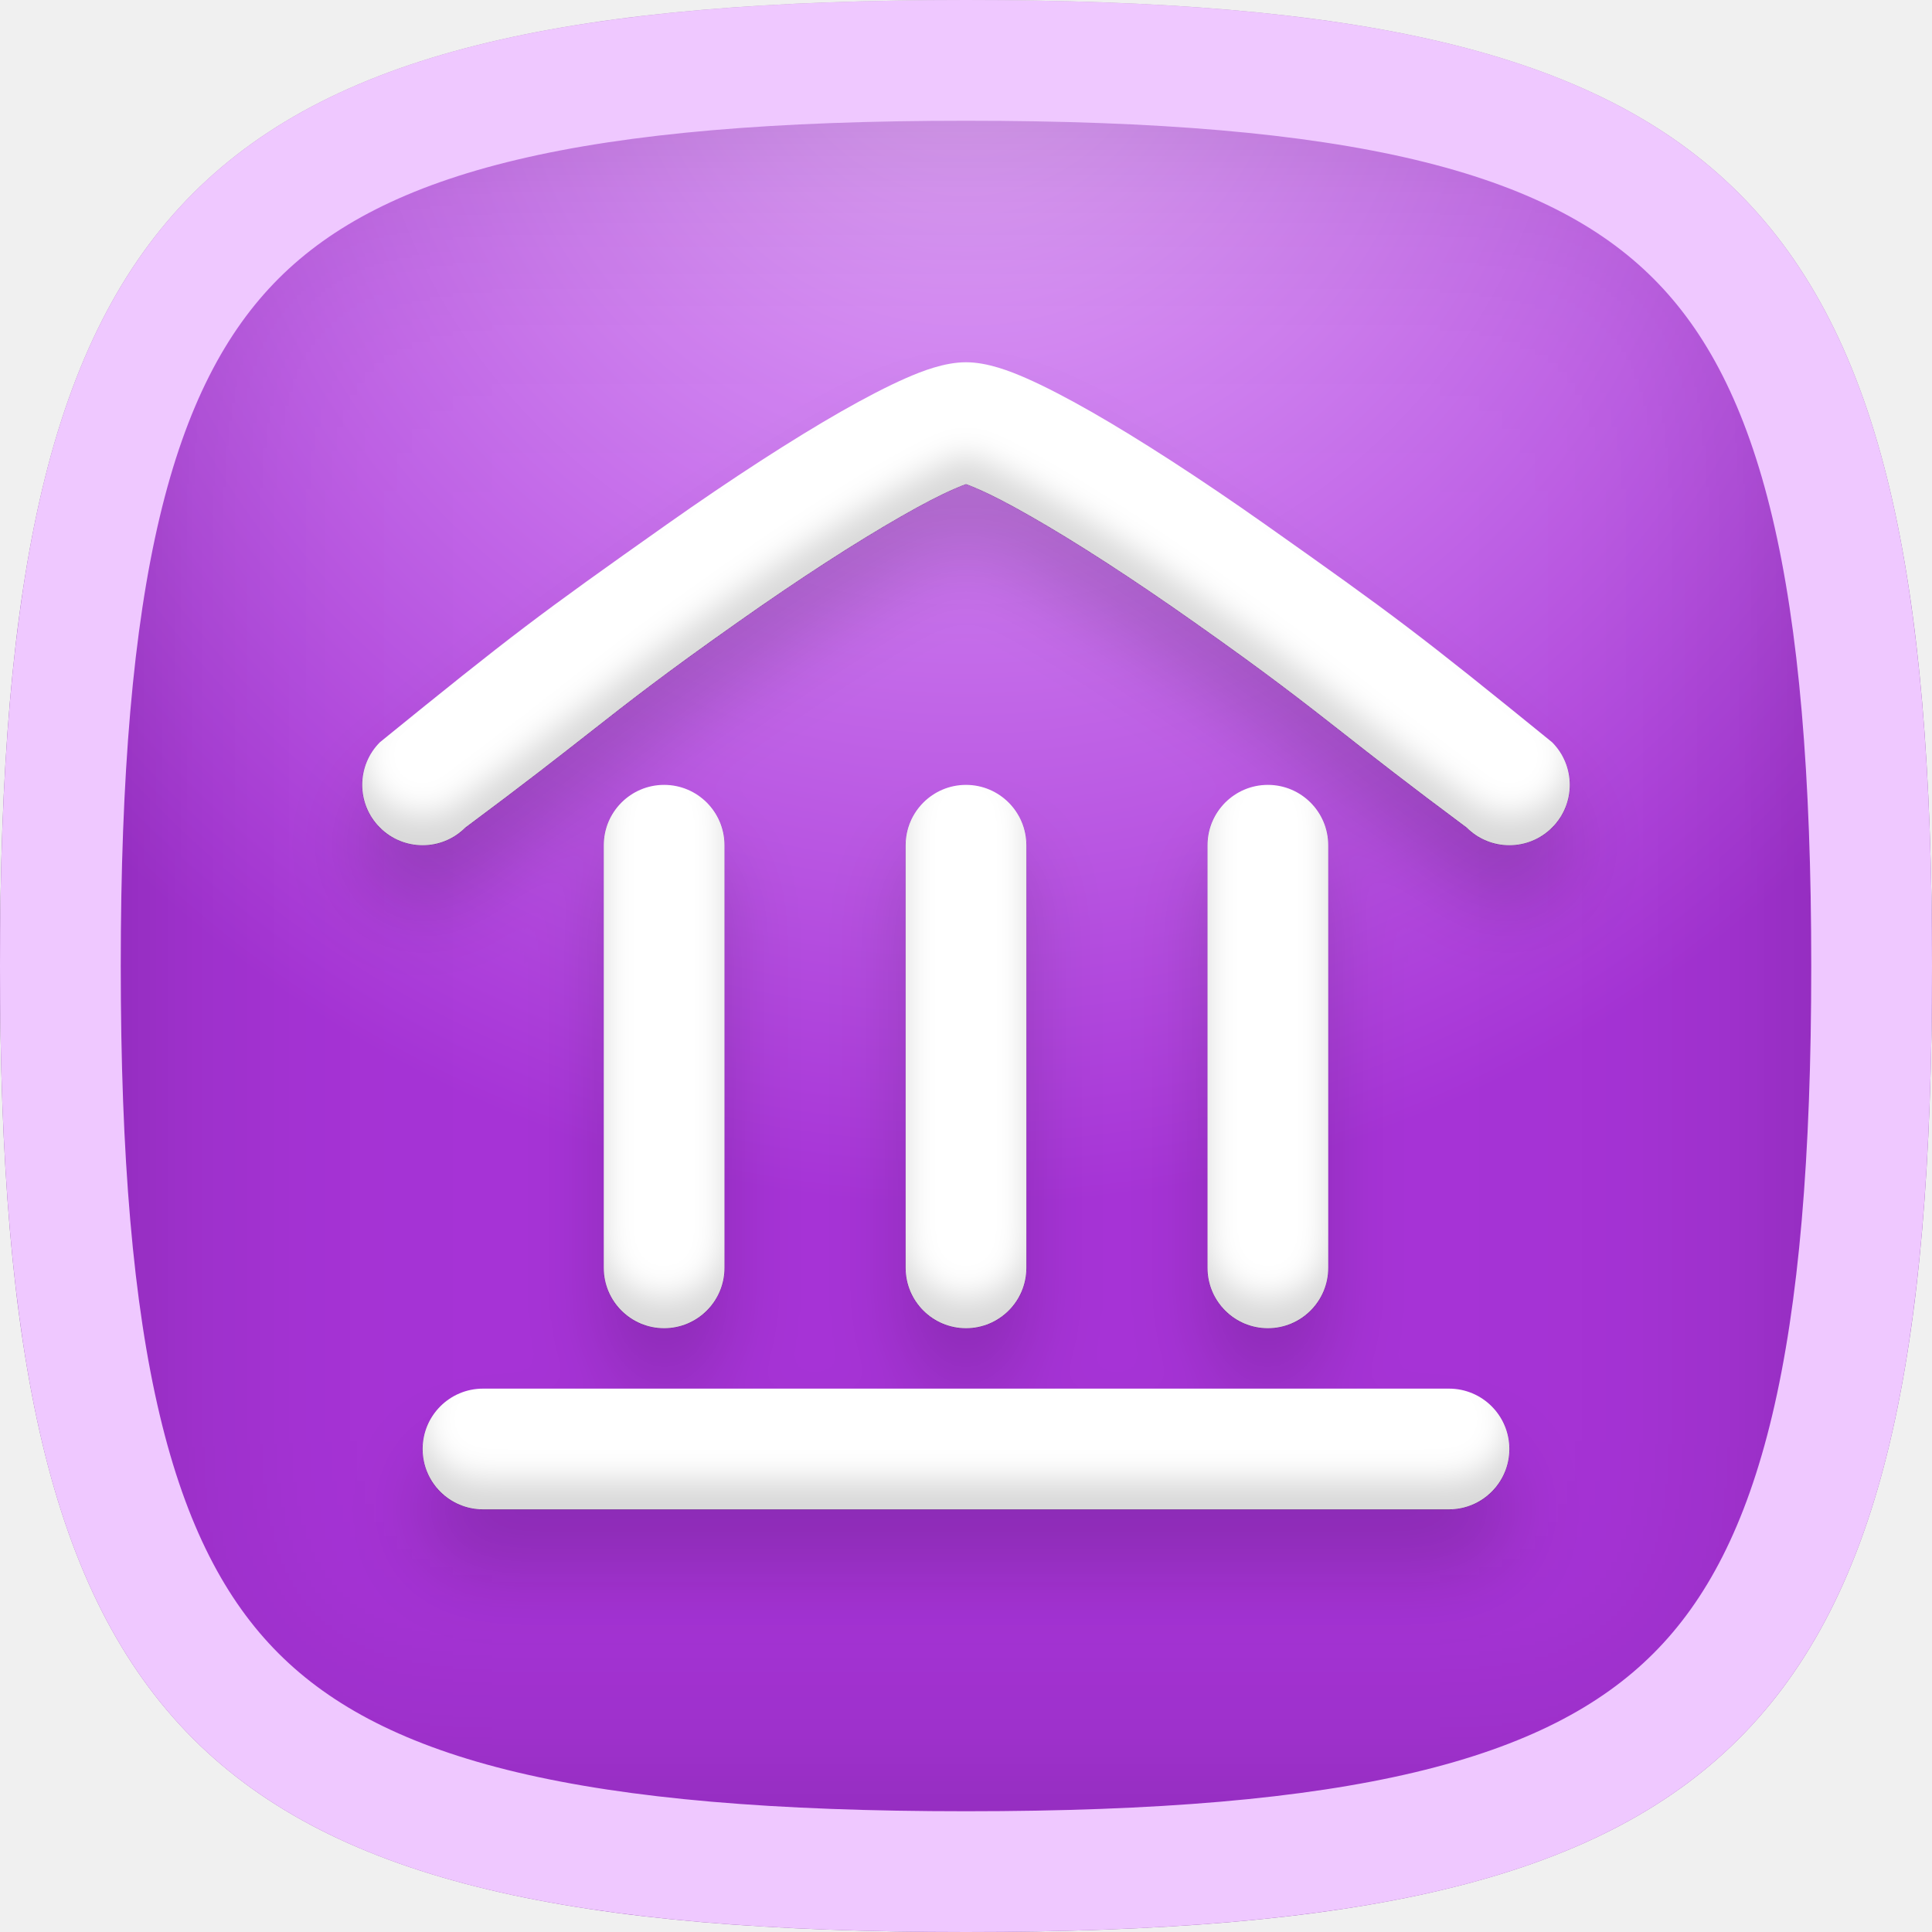
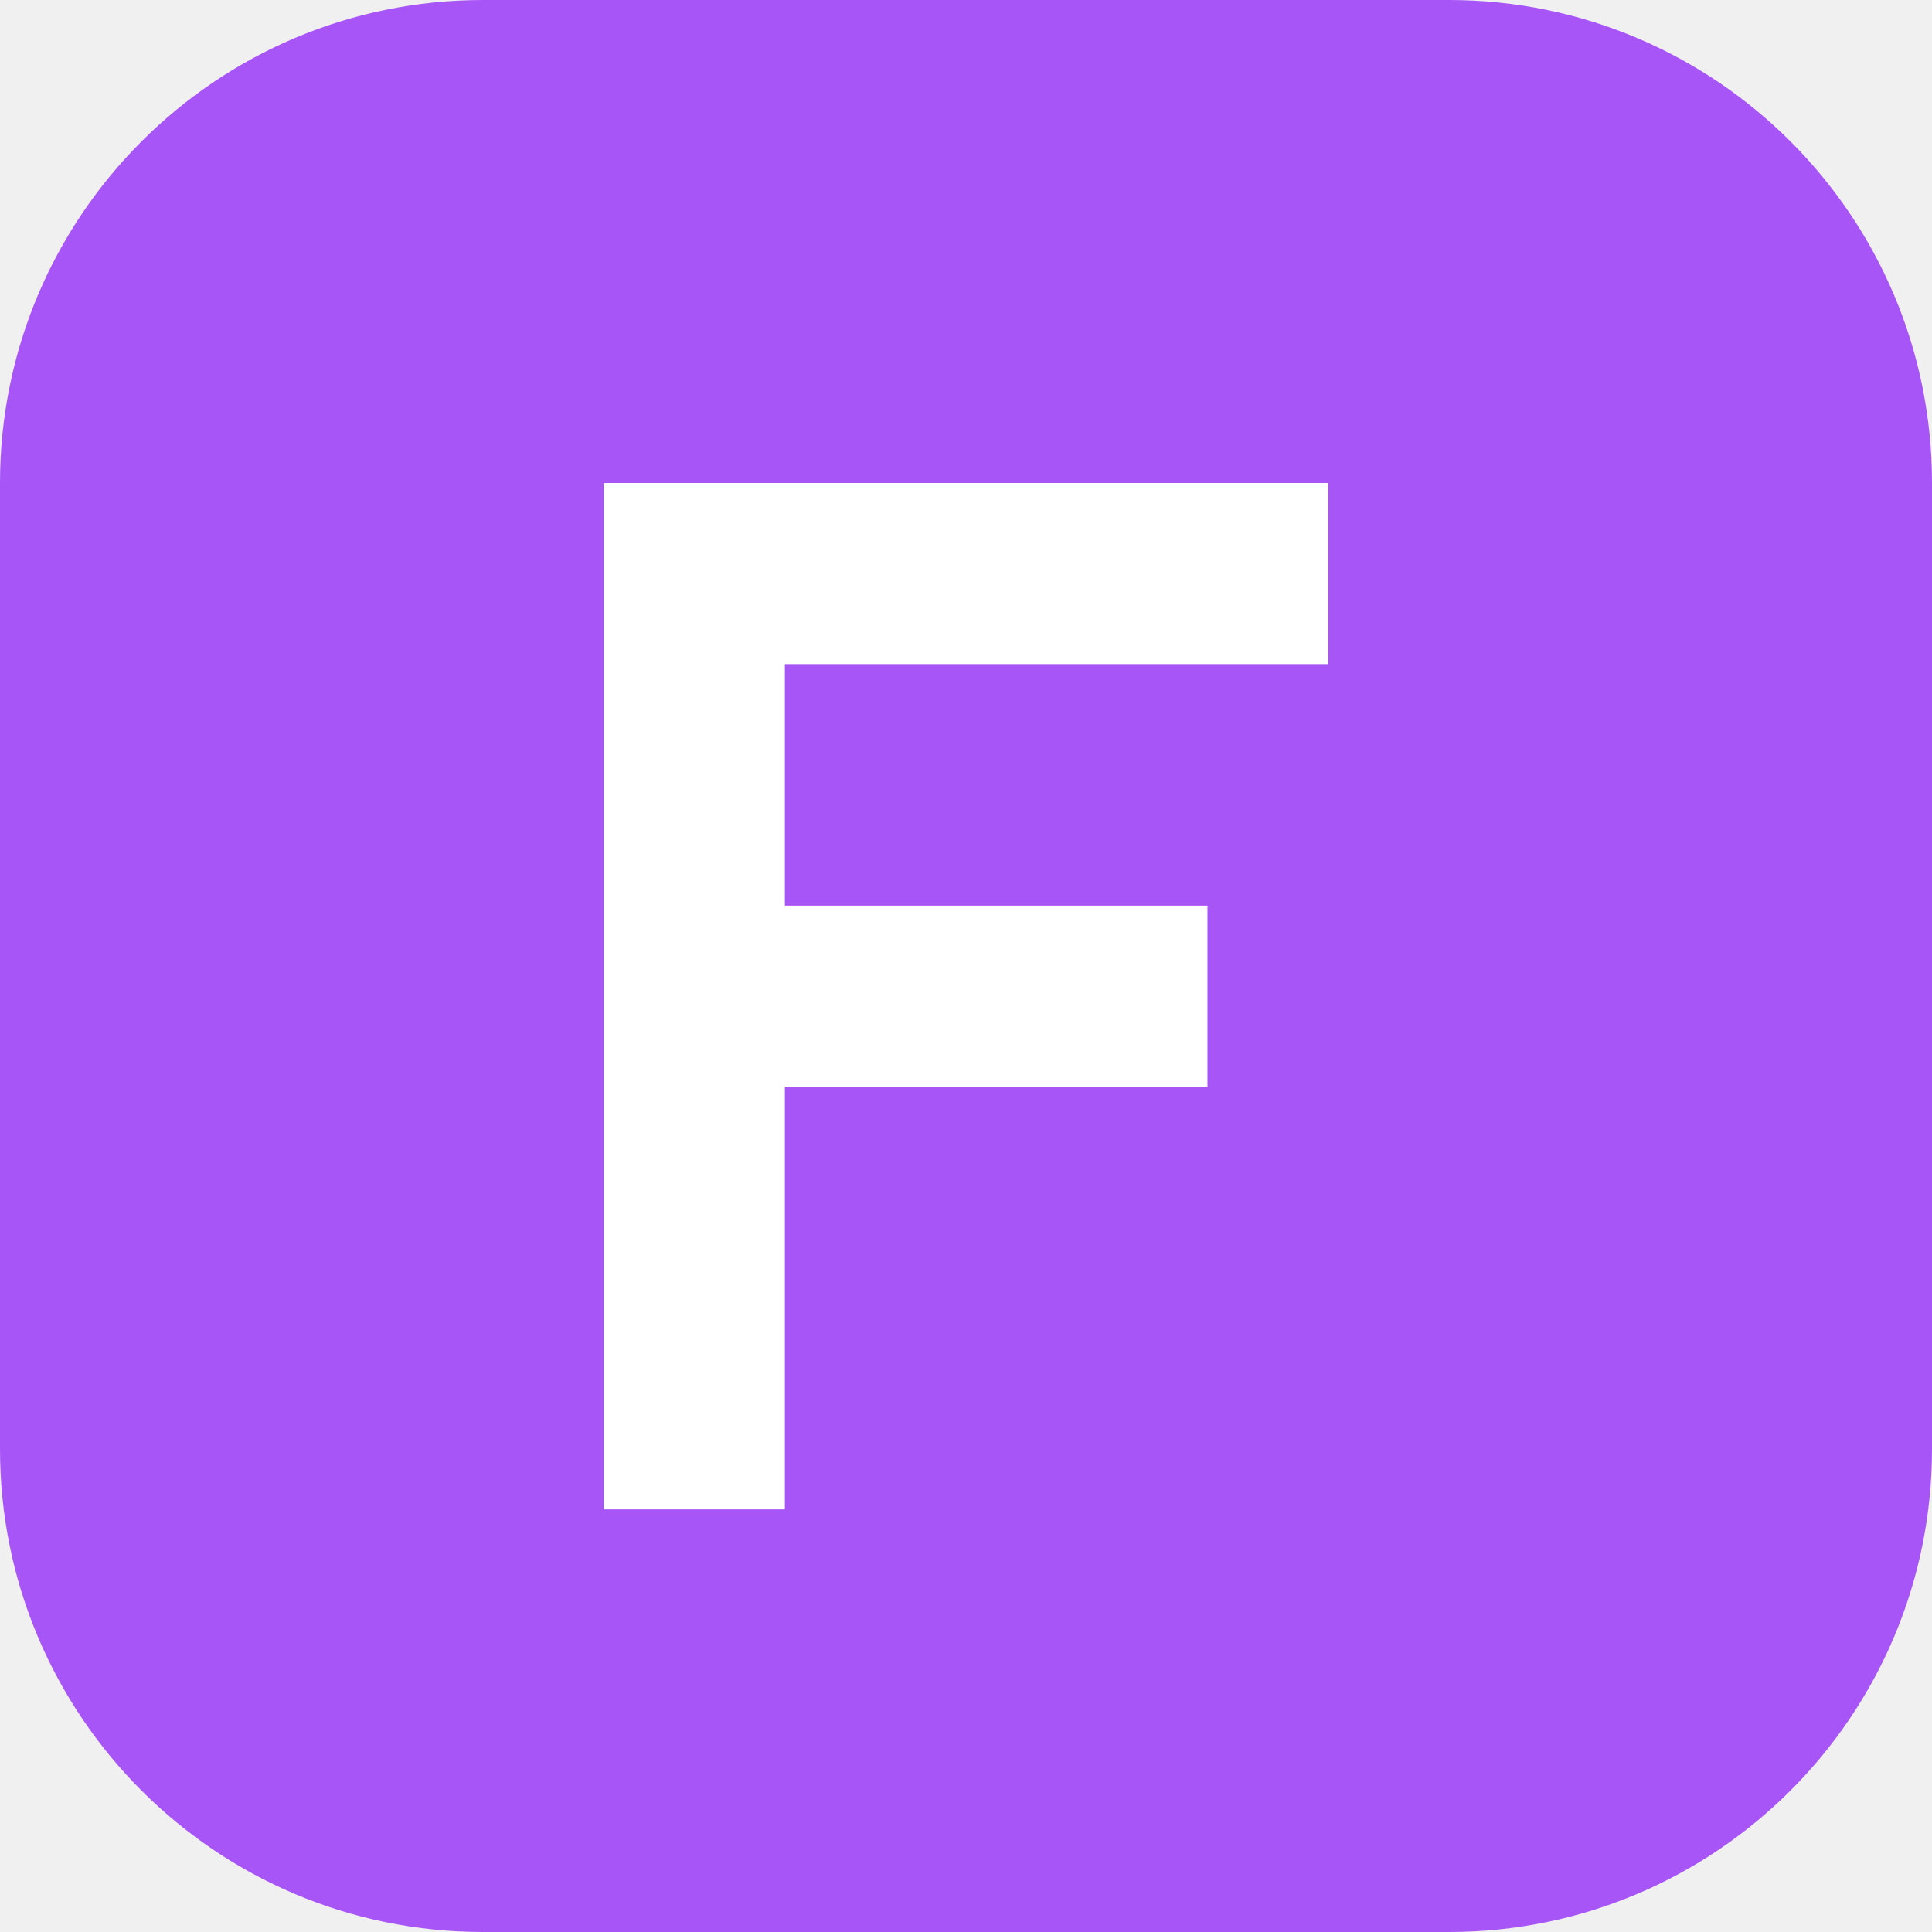
- <svg xmlns="http://www.w3.org/2000/svg" width="32" height="32" fill="none" viewBox="0 0 32 32">
-   <mask id="mask0" width="32" height="32" x="0" y="0" mask-type="alpha" maskUnits="userSpaceOnUse">
-     <path fill="#000" fill-rule="evenodd" d="M16 32C28.8 32 32 28.8 32 16C32 3.2 28.8 0 16 0C3.2 0 0 3.2 0 16C0 28.8 3.2 32 16 32Z" clip-rule="evenodd" />
-   </mask>
-   <g mask="url(#mask0)">
-     <g filter="url(#filter0_i)">
-       <rect width="32" height="32" fill="url(#paint0_radial)" />
-     </g>
-     <path stroke="#EFC8FF" stroke-width="2" d="M31 16C31 22.407 30.175 26.011 28.093 28.093C26.011 30.175 22.407 31 16 31C9.593 31 5.989 30.175 3.907 28.093C1.825 26.011 1 22.407 1 16C1 9.593 1.825 5.989 3.907 3.907C5.989 1.825 9.593 1 16 1C22.407 1 26.011 1.825 28.093 3.907C30.175 5.989 31 9.593 31 16Z" />
-     <g filter="url(#filter1_di)">
-       <path fill="#fff" fill-rule="evenodd" d="M16 8.018C15.959 8.032 15.896 8.056 15.806 8.096C15.567 8.199 15.283 8.347 14.918 8.556C14.176 8.98 13.247 9.579 12.202 10.317C10.995 11.168 10.448 11.597 9.767 12.131L9.767 12.131L9.767 12.131C9.262 12.527 8.683 12.981 7.707 13.707C7.317 14.098 6.683 14.098 6.293 13.707C5.902 13.317 5.902 12.683 6.293 12.293C8.501 10.5 8.899 10.201 11.048 8.683C12.128 7.921 13.137 7.27 13.926 6.819C14.327 6.59 14.706 6.394 15.003 6.264C15.265 6.149 15.642 6 16 6C16.358 6 16.735 6.149 16.997 6.264C17.294 6.394 17.673 6.59 18.074 6.819C18.863 7.27 19.872 7.921 20.952 8.683C23.101 10.201 23.5 10.5 25.707 12.293C26.098 12.683 26.098 13.317 25.707 13.707C25.317 14.098 24.683 14.098 24.293 13.707C23.317 12.981 22.738 12.527 22.234 12.131C21.552 11.597 21.005 11.168 19.798 10.317C18.753 9.579 17.824 8.98 17.082 8.556C16.717 8.347 16.433 8.199 16.194 8.096C16.104 8.056 16.041 8.032 16 8.018ZM7 24C7 23.448 7.448 23 8 23H24C24.552 23 25 23.448 25 24C25 24.552 24.552 25 24 25H8C7.448 25 7 24.552 7 24ZM15 21C15 21.552 15.448 22 16 22C16.552 22 17 21.552 17 21V14C17 13.448 16.552 13 16 13C15.448 13 15 13.448 15 14V21ZM21 22C20.448 22 20 21.552 20 21V14C20 13.448 20.448 13 21 13C21.552 13 22 13.448 22 14V21C22 21.552 21.552 22 21 22ZM10 21C10 21.552 10.448 22 11 22C11.552 22 12 21.552 12 21V14C12 13.448 11.552 13 11 13C10.448 13 10 13.448 10 14V21Z" clip-rule="evenodd" />
-     </g>
-   </g>
-   <defs>
-     <filter id="filter0_i" width="32" height="32" x="0" y="0" color-interpolation-filters="sRGB" filterUnits="userSpaceOnUse">
-       <feFlood flood-opacity="0" result="BackgroundImageFix" />
-       <feBlend in="SourceGraphic" in2="BackgroundImageFix" mode="normal" result="shape" />
-       <feColorMatrix in="SourceAlpha" result="hardAlpha" type="matrix" values="0 0 0 0 0 0 0 0 0 0 0 0 0 0 0 0 0 0 127 0" />
-       <feOffset />
-       <feGaussianBlur stdDeviation="4" />
-       <feComposite in2="hardAlpha" k2="-1" k3="1" operator="arithmetic" />
-       <feColorMatrix type="matrix" values="0 0 0 0 0 0 0 0 0 0 0 0 0 0 0 0 0 0 0.25 0" />
-       <feBlend in2="shape" mode="normal" result="effect1_innerShadow" />
-     </filter>
-     <filter id="filter1_di" width="22.5" height="21.75" x="4.75" y="5.5" color-interpolation-filters="sRGB" filterUnits="userSpaceOnUse">
-       <feFlood flood-opacity="0" result="BackgroundImageFix" />
-       <feColorMatrix in="SourceAlpha" type="matrix" values="0 0 0 0 0 0 0 0 0 0 0 0 0 0 0 0 0 0 127 0" />
-       <feOffset dy="1" />
-       <feGaussianBlur stdDeviation=".625" />
-       <feColorMatrix type="matrix" values="0 0 0 0 0 0 0 0 0 0 0 0 0 0 0 0 0 0 0.15 0" />
-       <feBlend in2="BackgroundImageFix" mode="normal" result="effect1_dropShadow" />
-       <feBlend in="SourceGraphic" in2="effect1_dropShadow" mode="normal" result="shape" />
-       <feColorMatrix in="SourceAlpha" result="hardAlpha" type="matrix" values="0 0 0 0 0 0 0 0 0 0 0 0 0 0 0 0 0 0 127 0" />
-       <feOffset dy="-.5" />
-       <feGaussianBlur stdDeviation=".25" />
-       <feComposite in2="hardAlpha" k2="-1" k3="1" operator="arithmetic" />
-       <feColorMatrix type="matrix" values="0 0 0 0 0 0 0 0 0 0 0 0 0 0 0 0 0 0 0.15 0" />
-       <feBlend in2="shape" mode="normal" result="effect2_innerShadow" />
-     </filter>
-     <radialGradient id="paint0_radial" cx="0" cy="0" r="1" gradientTransform="translate(16) rotate(90) scale(20)" gradientUnits="userSpaceOnUse">
-       <stop stop-color="#E7ACFF" />
-       <stop offset="1" stop-color="#A633D6" />
-     </radialGradient>
-   </defs>
+ <svg xmlns="http://www.w3.org/2000/svg" width="32" height="32" viewBox="0 0 32 32" fill="none">
+   <rect width="32" height="32" rx="8" fill="#A855F7" />
+   <path d="M10 8h12v3h-9v4h7v3h-7v7h-3V8z" fill="white" />
</svg>
